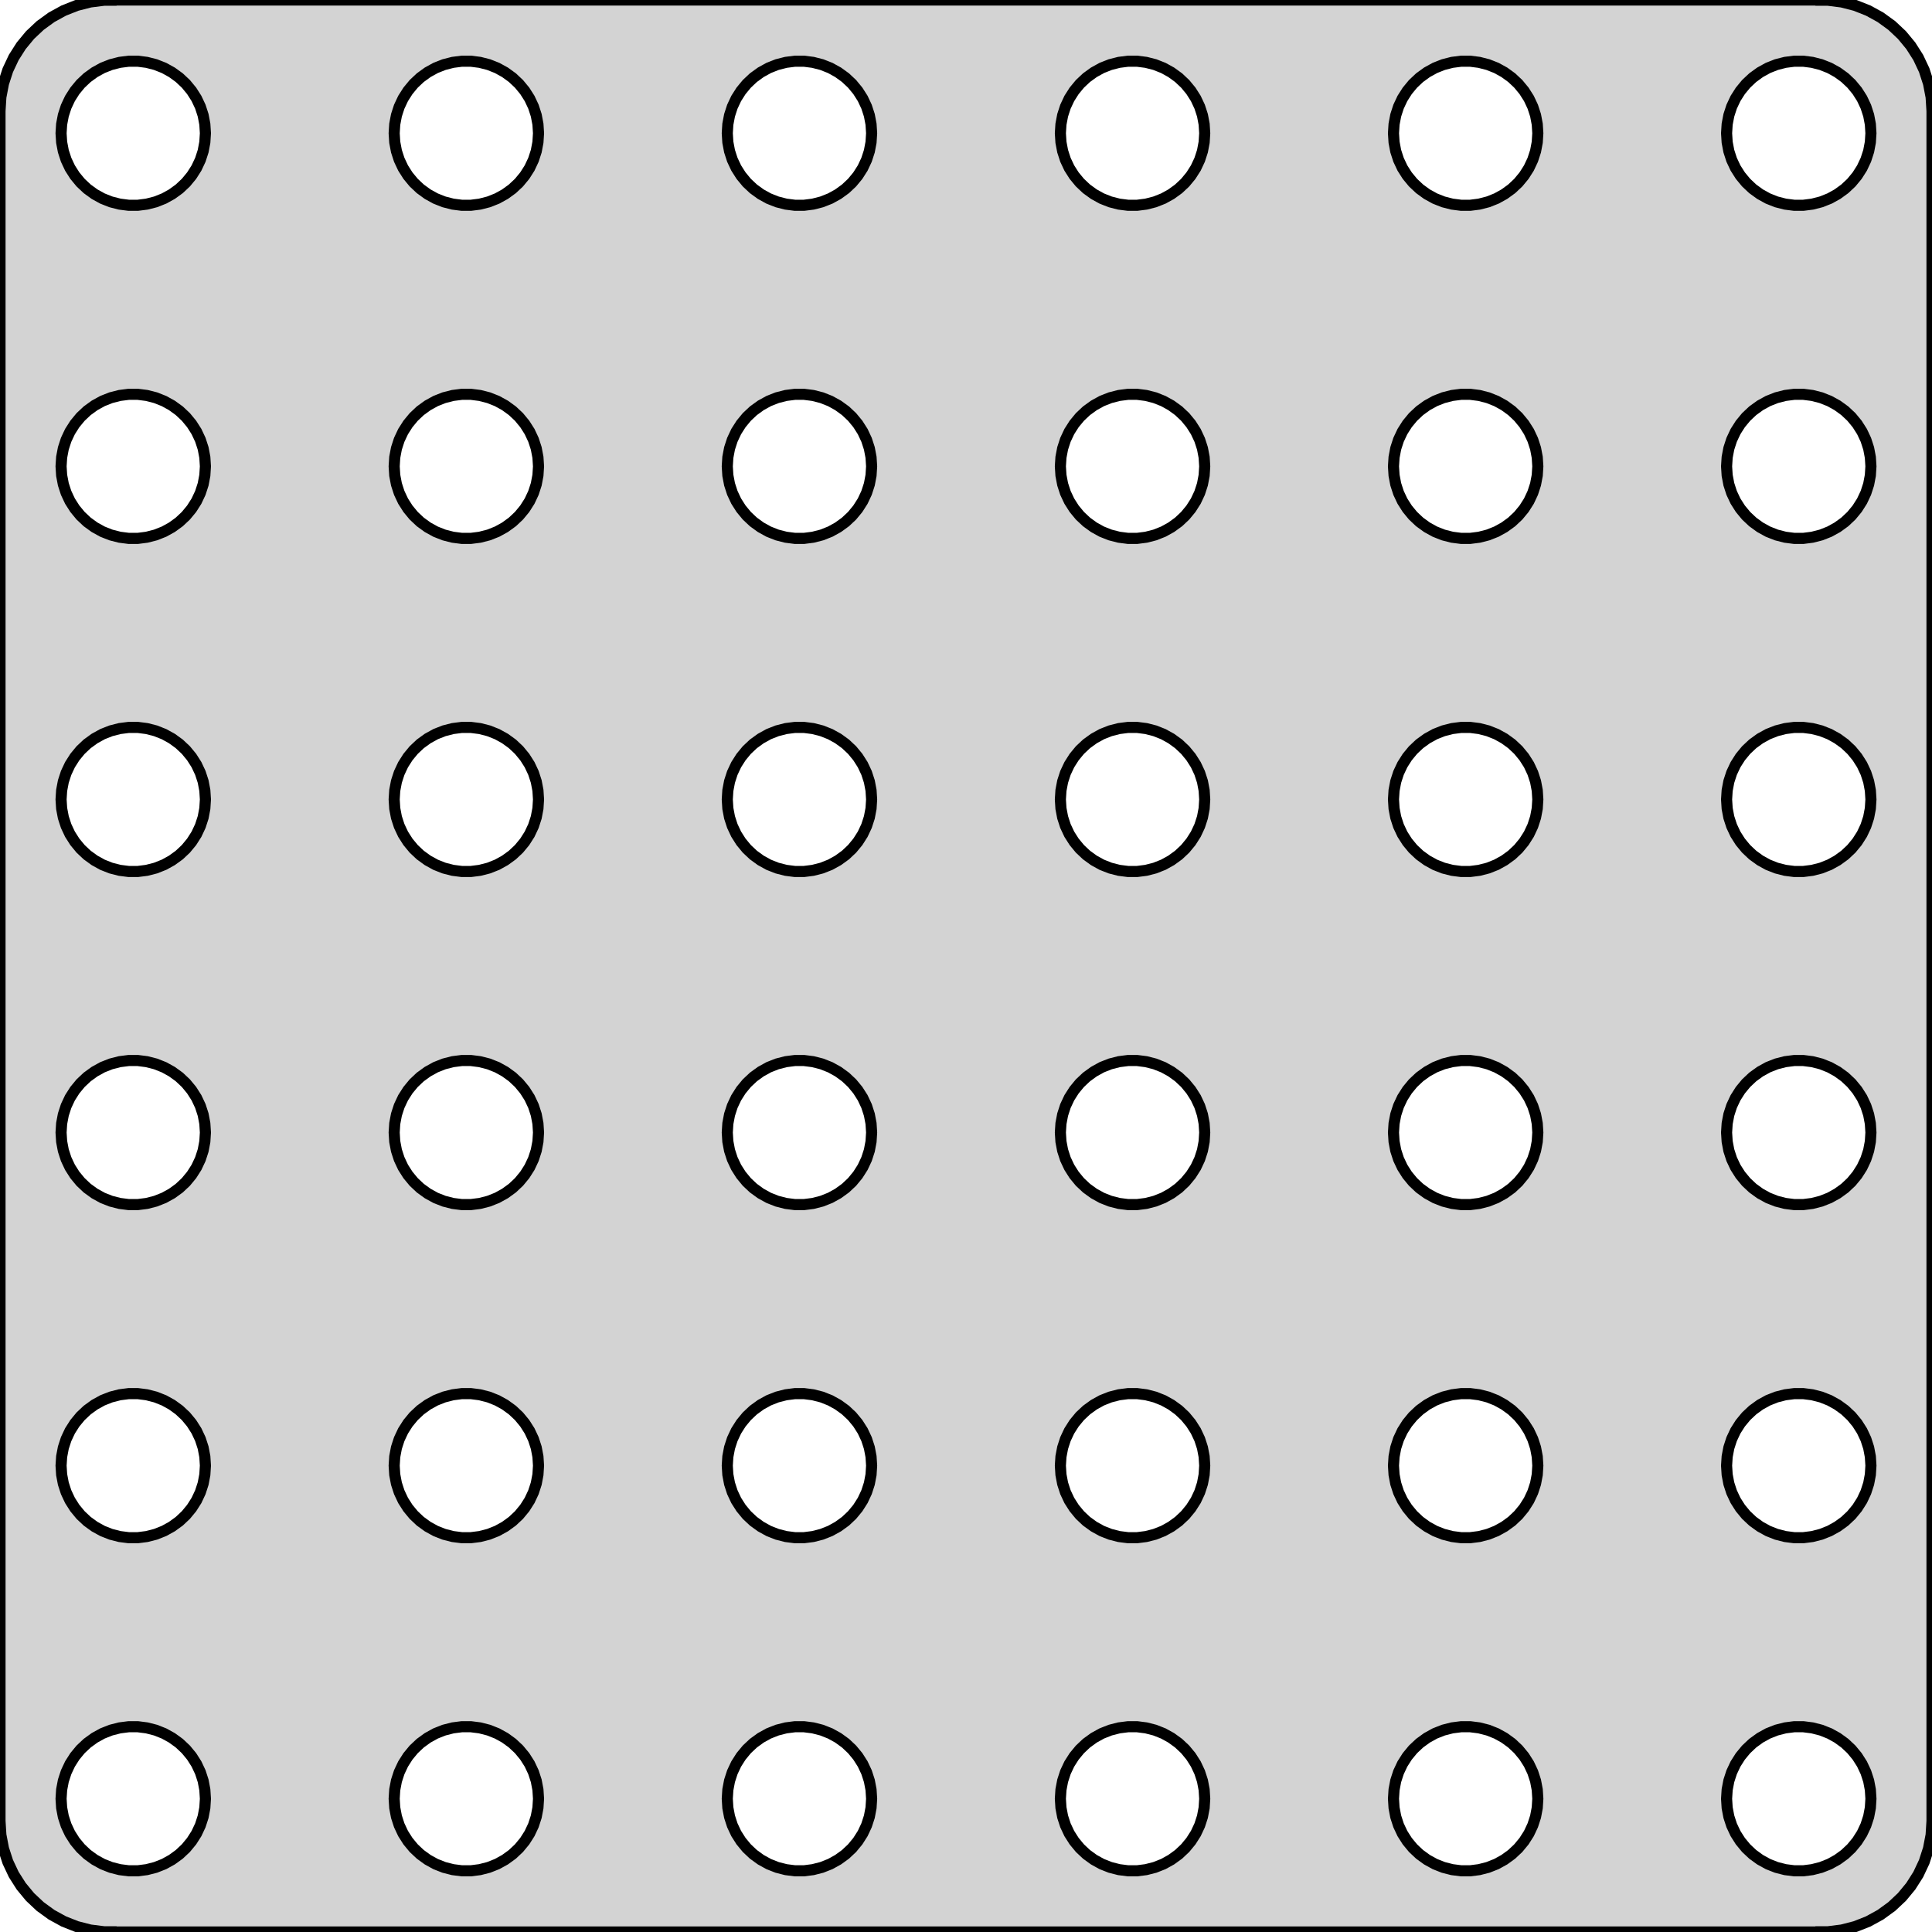
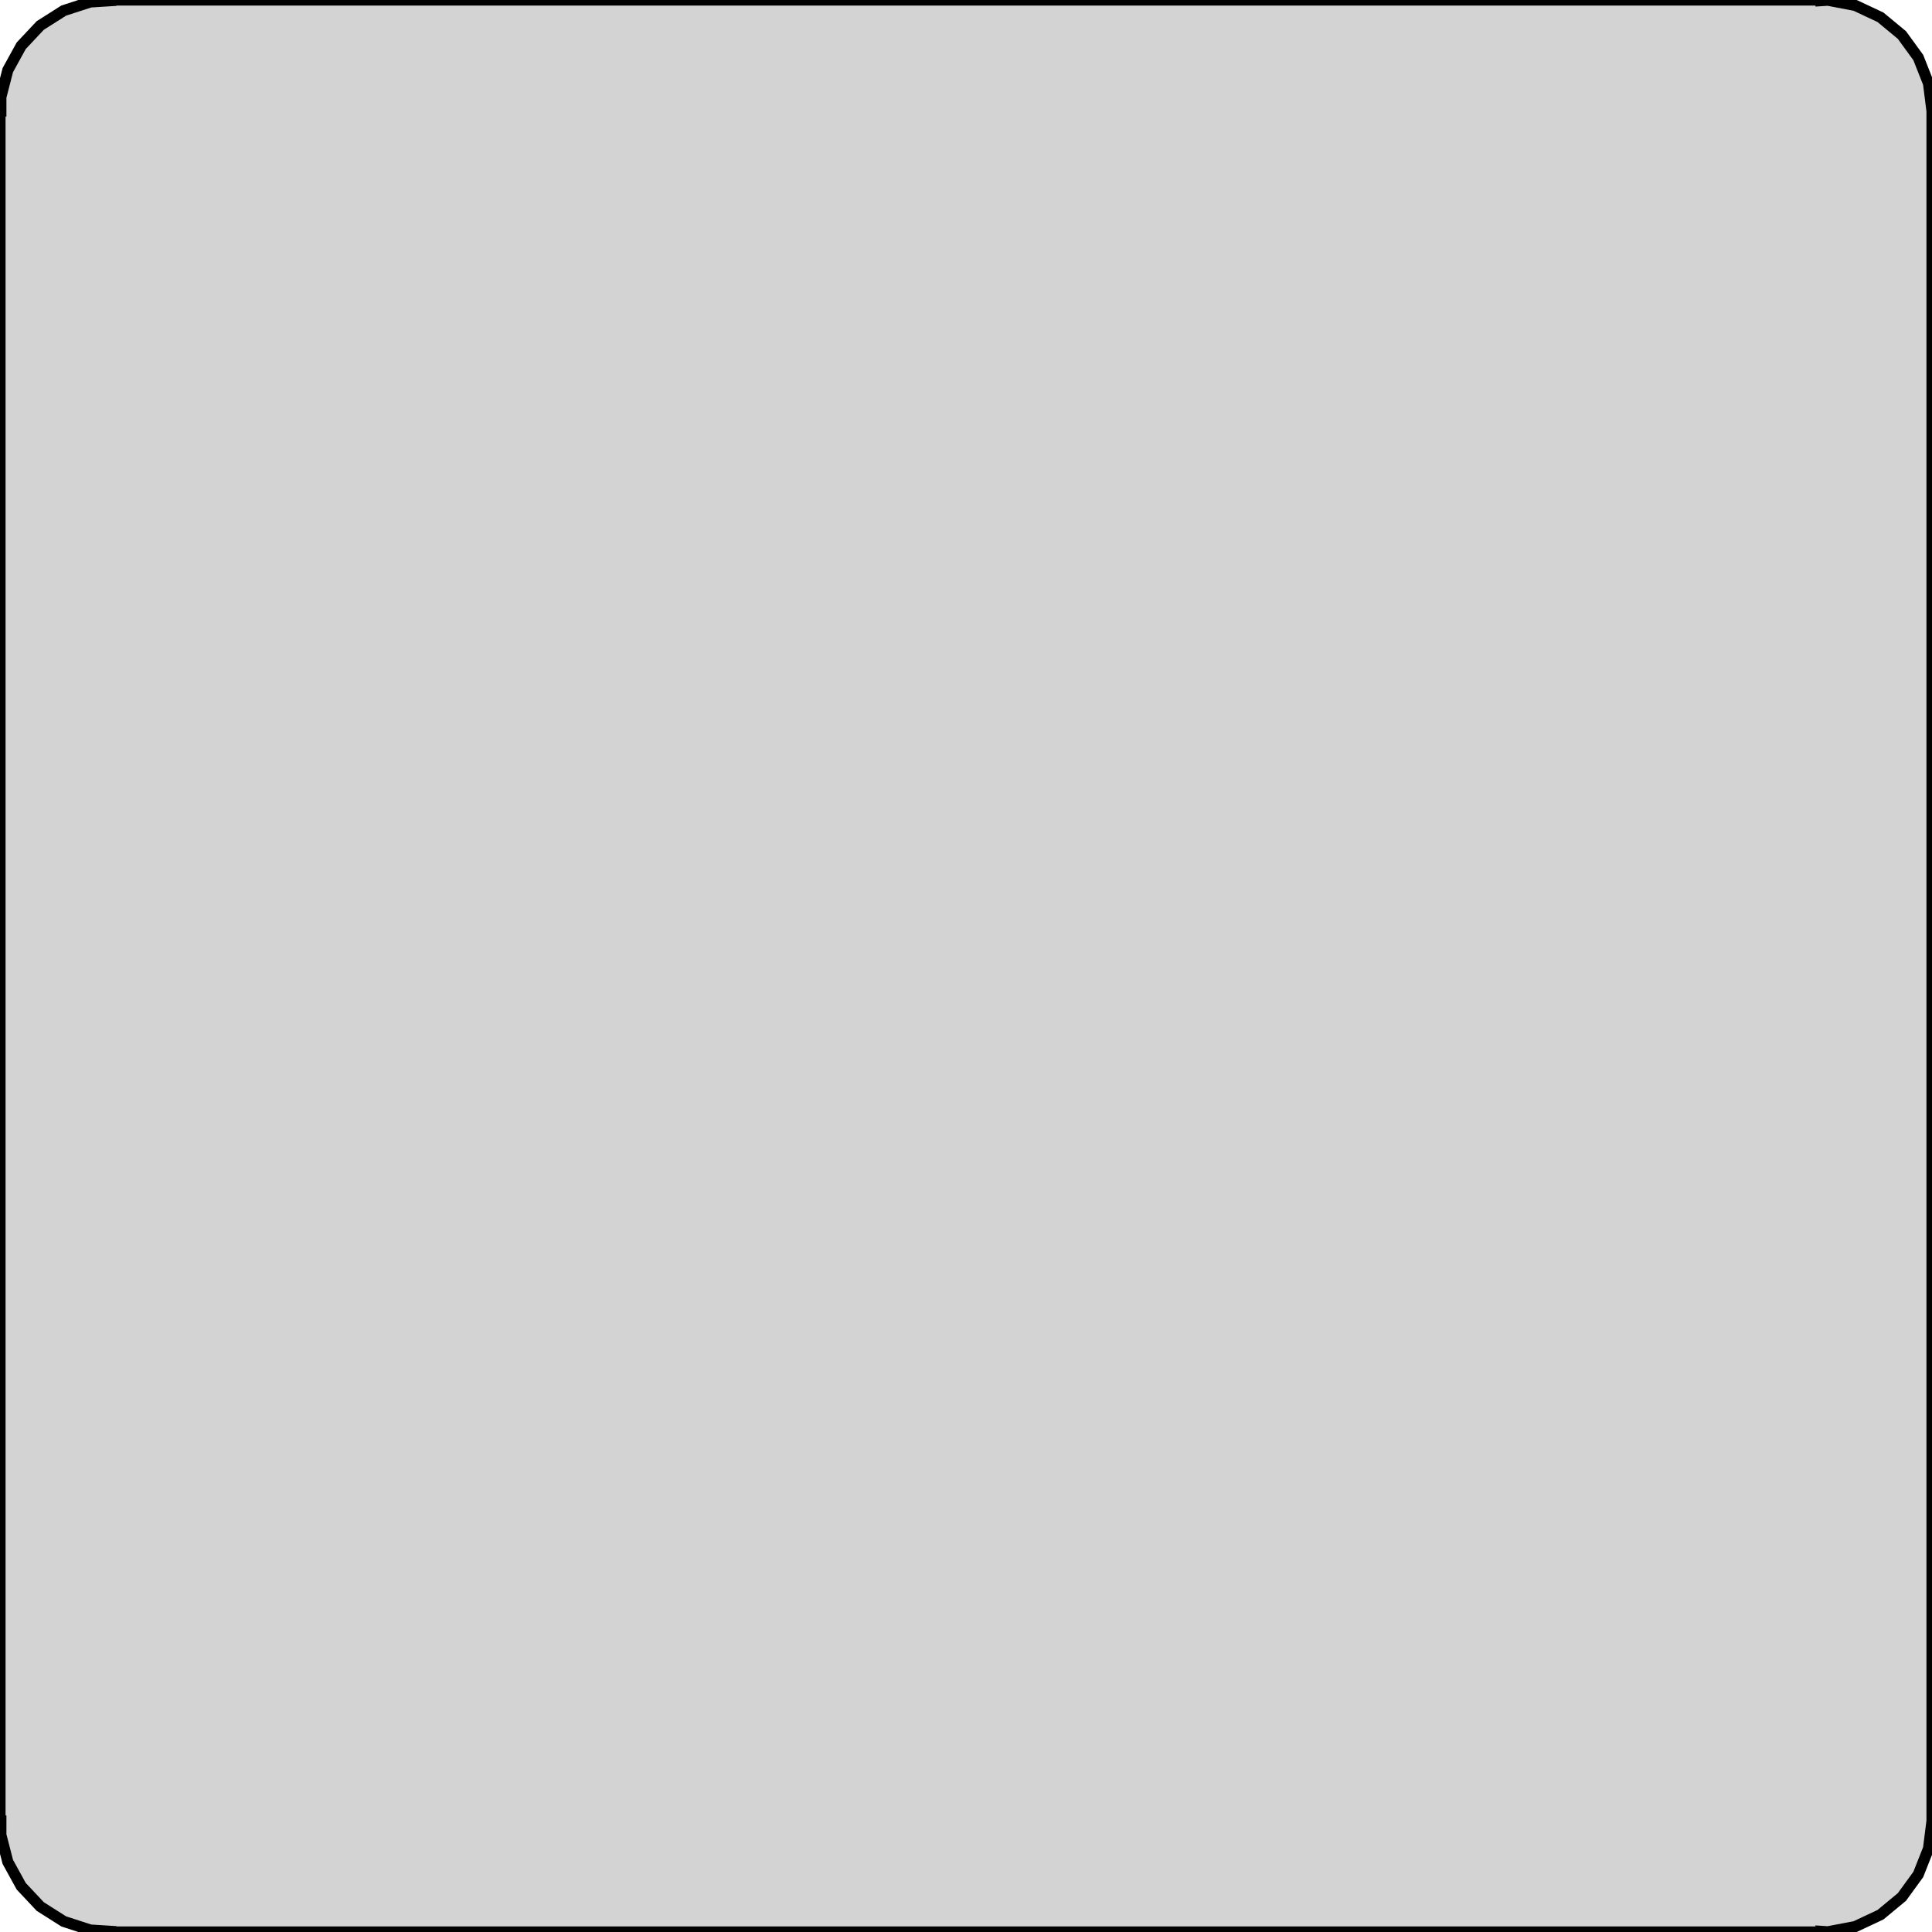
<svg xmlns="http://www.w3.org/2000/svg" width="87mm" height="87mm" viewBox="9 -96 87 87" version="1.1">
-   <path d=" M 91,-9.01 L 91.314,-9.01 L 91.937,-9.089 L 92.545,-9.245 L 93.129,-9.476 L 93.679,-9.778  L 94.187,-10.147 L 94.645,-10.577 L 95.045,-11.061 L 95.382,-11.591 L 95.649,-12.159 L 95.843,-12.757  L 95.961,-13.373 L 96,-14 L 96,-91 L 95.961,-91.627 L 95.843,-92.243 L 95.649,-92.841  L 95.382,-93.409 L 95.045,-93.939 L 94.645,-94.423 L 94.187,-94.853 L 93.679,-95.222 L 93.129,-95.524  L 92.545,-95.755 L 91.937,-95.911 L 91.314,-95.99 L 91,-95.99 L 91,-96 L 14,-96  L 14,-95.99 L 13.686,-95.99 L 13.063,-95.911 L 12.455,-95.755 L 11.871,-95.524 L 11.321,-95.222  L 10.813,-94.853 L 10.355,-94.423 L 9.955,-93.939 L 9.618,-93.409 L 9.351,-92.841 L 9.157,-92.243  L 9.039,-91.627 L 9,-91 L 9,-14 L 9.039,-13.373 L 9.157,-12.757 L 9.351,-12.159  L 9.618,-11.591 L 9.955,-11.061 L 10.355,-10.577 L 10.813,-10.147 L 11.321,-9.778 L 11.871,-9.476  L 12.455,-9.245 L 13.063,-9.089 L 13.686,-9.01 L 14,-9.01 L 14,-9 L 91,-9  z M 14.796,-86.756 L 14.391,-86.808 L 13.996,-86.909 L 13.616,-87.059 L 13.259,-87.256 L 12.928,-87.496  L 12.631,-87.775 L 12.371,-88.09 L 12.152,-88.434 L 11.978,-88.804 L 11.852,-89.192 L 11.776,-89.593  L 11.75,-90 L 11.776,-90.407 L 11.852,-90.808 L 11.978,-91.196 L 12.152,-91.566 L 12.371,-91.91  L 12.631,-92.225 L 12.928,-92.504 L 13.259,-92.744 L 13.616,-92.941 L 13.996,-93.091 L 14.391,-93.192  L 14.796,-93.244 L 15.204,-93.244 L 15.609,-93.192 L 16.004,-93.091 L 16.384,-92.941 L 16.741,-92.744  L 17.072,-92.504 L 17.369,-92.225 L 17.629,-91.91 L 17.848,-91.566 L 18.022,-91.196 L 18.148,-90.808  L 18.224,-90.407 L 18.25,-90 L 18.224,-89.593 L 18.148,-89.192 L 18.022,-88.804 L 17.848,-88.434  L 17.629,-88.09 L 17.369,-87.775 L 17.072,-87.496 L 16.741,-87.256 L 16.384,-87.059 L 16.004,-86.909  L 15.609,-86.808 L 15.204,-86.756 z M 89.796,-86.756 L 89.391,-86.808 L 88.996,-86.909 L 88.616,-87.059 L 88.259,-87.256 L 87.928,-87.496  L 87.631,-87.775 L 87.371,-88.09 L 87.152,-88.434 L 86.978,-88.804 L 86.852,-89.192 L 86.776,-89.593  L 86.75,-90 L 86.776,-90.407 L 86.852,-90.808 L 86.978,-91.196 L 87.152,-91.566 L 87.371,-91.91  L 87.631,-92.225 L 87.928,-92.504 L 88.259,-92.744 L 88.616,-92.941 L 88.996,-93.091 L 89.391,-93.192  L 89.796,-93.244 L 90.204,-93.244 L 90.609,-93.192 L 91.004,-93.091 L 91.384,-92.941 L 91.741,-92.744  L 92.072,-92.504 L 92.369,-92.225 L 92.629,-91.91 L 92.848,-91.566 L 93.022,-91.196 L 93.148,-90.808  L 93.224,-90.407 L 93.25,-90 L 93.224,-89.593 L 93.148,-89.192 L 93.022,-88.804 L 92.848,-88.434  L 92.629,-88.09 L 92.369,-87.775 L 92.072,-87.496 L 91.741,-87.256 L 91.384,-87.059 L 91.004,-86.909  L 90.609,-86.808 L 90.204,-86.756 z M 74.796,-86.756 L 74.391,-86.808 L 73.996,-86.909 L 73.616,-87.059 L 73.259,-87.256 L 72.928,-87.496  L 72.631,-87.775 L 72.371,-88.09 L 72.152,-88.434 L 71.978,-88.804 L 71.852,-89.192 L 71.776,-89.593  L 71.75,-90 L 71.776,-90.407 L 71.852,-90.808 L 71.978,-91.196 L 72.152,-91.566 L 72.371,-91.91  L 72.631,-92.225 L 72.928,-92.504 L 73.259,-92.744 L 73.616,-92.941 L 73.996,-93.091 L 74.391,-93.192  L 74.796,-93.244 L 75.204,-93.244 L 75.609,-93.192 L 76.004,-93.091 L 76.384,-92.941 L 76.741,-92.744  L 77.072,-92.504 L 77.369,-92.225 L 77.629,-91.91 L 77.848,-91.566 L 78.022,-91.196 L 78.148,-90.808  L 78.224,-90.407 L 78.25,-90 L 78.224,-89.593 L 78.148,-89.192 L 78.022,-88.804 L 77.848,-88.434  L 77.629,-88.09 L 77.369,-87.775 L 77.072,-87.496 L 76.741,-87.256 L 76.384,-87.059 L 76.004,-86.909  L 75.609,-86.808 L 75.204,-86.756 z M 29.796,-86.756 L 29.391,-86.808 L 28.996,-86.909 L 28.616,-87.059 L 28.259,-87.256 L 27.928,-87.496  L 27.631,-87.775 L 27.371,-88.09 L 27.152,-88.434 L 26.978,-88.804 L 26.852,-89.192 L 26.776,-89.593  L 26.75,-90 L 26.776,-90.407 L 26.852,-90.808 L 26.978,-91.196 L 27.152,-91.566 L 27.371,-91.91  L 27.631,-92.225 L 27.928,-92.504 L 28.259,-92.744 L 28.616,-92.941 L 28.996,-93.091 L 29.391,-93.192  L 29.796,-93.244 L 30.204,-93.244 L 30.609,-93.192 L 31.004,-93.091 L 31.384,-92.941 L 31.741,-92.744  L 32.072,-92.504 L 32.369,-92.225 L 32.629,-91.91 L 32.848,-91.566 L 33.022,-91.196 L 33.148,-90.808  L 33.224,-90.407 L 33.25,-90 L 33.224,-89.593 L 33.148,-89.192 L 33.022,-88.804 L 32.848,-88.434  L 32.629,-88.09 L 32.369,-87.775 L 32.072,-87.496 L 31.741,-87.256 L 31.384,-87.059 L 31.004,-86.909  L 30.609,-86.808 L 30.204,-86.756 z M 59.796,-86.756 L 59.391,-86.808 L 58.996,-86.909 L 58.616,-87.059 L 58.259,-87.256 L 57.928,-87.496  L 57.631,-87.775 L 57.371,-88.09 L 57.152,-88.434 L 56.978,-88.804 L 56.852,-89.192 L 56.776,-89.593  L 56.75,-90 L 56.776,-90.407 L 56.852,-90.808 L 56.978,-91.196 L 57.152,-91.566 L 57.371,-91.91  L 57.631,-92.225 L 57.928,-92.504 L 58.259,-92.744 L 58.616,-92.941 L 58.996,-93.091 L 59.391,-93.192  L 59.796,-93.244 L 60.204,-93.244 L 60.609,-93.192 L 61.004,-93.091 L 61.384,-92.941 L 61.741,-92.744  L 62.072,-92.504 L 62.369,-92.225 L 62.629,-91.91 L 62.848,-91.566 L 63.022,-91.196 L 63.148,-90.808  L 63.224,-90.407 L 63.25,-90 L 63.224,-89.593 L 63.148,-89.192 L 63.022,-88.804 L 62.848,-88.434  L 62.629,-88.09 L 62.369,-87.775 L 62.072,-87.496 L 61.741,-87.256 L 61.384,-87.059 L 61.004,-86.909  L 60.609,-86.808 L 60.204,-86.756 z M 44.796,-86.756 L 44.391,-86.808 L 43.996,-86.909 L 43.616,-87.059 L 43.259,-87.256 L 42.928,-87.496  L 42.631,-87.775 L 42.371,-88.09 L 42.152,-88.434 L 41.978,-88.804 L 41.852,-89.192 L 41.776,-89.593  L 41.75,-90 L 41.776,-90.407 L 41.852,-90.808 L 41.978,-91.196 L 42.152,-91.566 L 42.371,-91.91  L 42.631,-92.225 L 42.928,-92.504 L 43.259,-92.744 L 43.616,-92.941 L 43.996,-93.091 L 44.391,-93.192  L 44.796,-93.244 L 45.204,-93.244 L 45.609,-93.192 L 46.004,-93.091 L 46.384,-92.941 L 46.741,-92.744  L 47.072,-92.504 L 47.369,-92.225 L 47.629,-91.91 L 47.848,-91.566 L 48.022,-91.196 L 48.148,-90.808  L 48.224,-90.407 L 48.25,-90 L 48.224,-89.593 L 48.148,-89.192 L 48.022,-88.804 L 47.848,-88.434  L 47.629,-88.09 L 47.369,-87.775 L 47.072,-87.496 L 46.741,-87.256 L 46.384,-87.059 L 46.004,-86.909  L 45.609,-86.808 L 45.204,-86.756 z M 59.796,-71.756 L 59.391,-71.808 L 58.996,-71.909 L 58.616,-72.059 L 58.259,-72.256 L 57.928,-72.496  L 57.631,-72.775 L 57.371,-73.09 L 57.152,-73.434 L 56.978,-73.804 L 56.852,-74.192 L 56.776,-74.593  L 56.75,-75 L 56.776,-75.407 L 56.852,-75.808 L 56.978,-76.196 L 57.152,-76.566 L 57.371,-76.91  L 57.631,-77.225 L 57.928,-77.504 L 58.259,-77.744 L 58.616,-77.941 L 58.996,-78.091 L 59.391,-78.192  L 59.796,-78.244 L 60.204,-78.244 L 60.609,-78.192 L 61.004,-78.091 L 61.384,-77.941 L 61.741,-77.744  L 62.072,-77.504 L 62.369,-77.225 L 62.629,-76.91 L 62.848,-76.566 L 63.022,-76.196 L 63.148,-75.808  L 63.224,-75.407 L 63.25,-75 L 63.224,-74.593 L 63.148,-74.192 L 63.022,-73.804 L 62.848,-73.434  L 62.629,-73.09 L 62.369,-72.775 L 62.072,-72.496 L 61.741,-72.256 L 61.384,-72.059 L 61.004,-71.909  L 60.609,-71.808 L 60.204,-71.756 z M 14.796,-71.756 L 14.391,-71.808 L 13.996,-71.909 L 13.616,-72.059 L 13.259,-72.256 L 12.928,-72.496  L 12.631,-72.775 L 12.371,-73.09 L 12.152,-73.434 L 11.978,-73.804 L 11.852,-74.192 L 11.776,-74.593  L 11.75,-75 L 11.776,-75.407 L 11.852,-75.808 L 11.978,-76.196 L 12.152,-76.566 L 12.371,-76.91  L 12.631,-77.225 L 12.928,-77.504 L 13.259,-77.744 L 13.616,-77.941 L 13.996,-78.091 L 14.391,-78.192  L 14.796,-78.244 L 15.204,-78.244 L 15.609,-78.192 L 16.004,-78.091 L 16.384,-77.941 L 16.741,-77.744  L 17.072,-77.504 L 17.369,-77.225 L 17.629,-76.91 L 17.848,-76.566 L 18.022,-76.196 L 18.148,-75.808  L 18.224,-75.407 L 18.25,-75 L 18.224,-74.593 L 18.148,-74.192 L 18.022,-73.804 L 17.848,-73.434  L 17.629,-73.09 L 17.369,-72.775 L 17.072,-72.496 L 16.741,-72.256 L 16.384,-72.059 L 16.004,-71.909  L 15.609,-71.808 L 15.204,-71.756 z M 89.796,-71.756 L 89.391,-71.808 L 88.996,-71.909 L 88.616,-72.059 L 88.259,-72.256 L 87.928,-72.496  L 87.631,-72.775 L 87.371,-73.09 L 87.152,-73.434 L 86.978,-73.804 L 86.852,-74.192 L 86.776,-74.593  L 86.75,-75 L 86.776,-75.407 L 86.852,-75.808 L 86.978,-76.196 L 87.152,-76.566 L 87.371,-76.91  L 87.631,-77.225 L 87.928,-77.504 L 88.259,-77.744 L 88.616,-77.941 L 88.996,-78.091 L 89.391,-78.192  L 89.796,-78.244 L 90.204,-78.244 L 90.609,-78.192 L 91.004,-78.091 L 91.384,-77.941 L 91.741,-77.744  L 92.072,-77.504 L 92.369,-77.225 L 92.629,-76.91 L 92.848,-76.566 L 93.022,-76.196 L 93.148,-75.808  L 93.224,-75.407 L 93.25,-75 L 93.224,-74.593 L 93.148,-74.192 L 93.022,-73.804 L 92.848,-73.434  L 92.629,-73.09 L 92.369,-72.775 L 92.072,-72.496 L 91.741,-72.256 L 91.384,-72.059 L 91.004,-71.909  L 90.609,-71.808 L 90.204,-71.756 z M 29.796,-71.756 L 29.391,-71.808 L 28.996,-71.909 L 28.616,-72.059 L 28.259,-72.256 L 27.928,-72.496  L 27.631,-72.775 L 27.371,-73.09 L 27.152,-73.434 L 26.978,-73.804 L 26.852,-74.192 L 26.776,-74.593  L 26.75,-75 L 26.776,-75.407 L 26.852,-75.808 L 26.978,-76.196 L 27.152,-76.566 L 27.371,-76.91  L 27.631,-77.225 L 27.928,-77.504 L 28.259,-77.744 L 28.616,-77.941 L 28.996,-78.091 L 29.391,-78.192  L 29.796,-78.244 L 30.204,-78.244 L 30.609,-78.192 L 31.004,-78.091 L 31.384,-77.941 L 31.741,-77.744  L 32.072,-77.504 L 32.369,-77.225 L 32.629,-76.91 L 32.848,-76.566 L 33.022,-76.196 L 33.148,-75.808  L 33.224,-75.407 L 33.25,-75 L 33.224,-74.593 L 33.148,-74.192 L 33.022,-73.804 L 32.848,-73.434  L 32.629,-73.09 L 32.369,-72.775 L 32.072,-72.496 L 31.741,-72.256 L 31.384,-72.059 L 31.004,-71.909  L 30.609,-71.808 L 30.204,-71.756 z M 44.796,-71.756 L 44.391,-71.808 L 43.996,-71.909 L 43.616,-72.059 L 43.259,-72.256 L 42.928,-72.496  L 42.631,-72.775 L 42.371,-73.09 L 42.152,-73.434 L 41.978,-73.804 L 41.852,-74.192 L 41.776,-74.593  L 41.75,-75 L 41.776,-75.407 L 41.852,-75.808 L 41.978,-76.196 L 42.152,-76.566 L 42.371,-76.91  L 42.631,-77.225 L 42.928,-77.504 L 43.259,-77.744 L 43.616,-77.941 L 43.996,-78.091 L 44.391,-78.192  L 44.796,-78.244 L 45.204,-78.244 L 45.609,-78.192 L 46.004,-78.091 L 46.384,-77.941 L 46.741,-77.744  L 47.072,-77.504 L 47.369,-77.225 L 47.629,-76.91 L 47.848,-76.566 L 48.022,-76.196 L 48.148,-75.808  L 48.224,-75.407 L 48.25,-75 L 48.224,-74.593 L 48.148,-74.192 L 48.022,-73.804 L 47.848,-73.434  L 47.629,-73.09 L 47.369,-72.775 L 47.072,-72.496 L 46.741,-72.256 L 46.384,-72.059 L 46.004,-71.909  L 45.609,-71.808 L 45.204,-71.756 z M 74.796,-71.756 L 74.391,-71.808 L 73.996,-71.909 L 73.616,-72.059 L 73.259,-72.256 L 72.928,-72.496  L 72.631,-72.775 L 72.371,-73.09 L 72.152,-73.434 L 71.978,-73.804 L 71.852,-74.192 L 71.776,-74.593  L 71.75,-75 L 71.776,-75.407 L 71.852,-75.808 L 71.978,-76.196 L 72.152,-76.566 L 72.371,-76.91  L 72.631,-77.225 L 72.928,-77.504 L 73.259,-77.744 L 73.616,-77.941 L 73.996,-78.091 L 74.391,-78.192  L 74.796,-78.244 L 75.204,-78.244 L 75.609,-78.192 L 76.004,-78.091 L 76.384,-77.941 L 76.741,-77.744  L 77.072,-77.504 L 77.369,-77.225 L 77.629,-76.91 L 77.848,-76.566 L 78.022,-76.196 L 78.148,-75.808  L 78.224,-75.407 L 78.25,-75 L 78.224,-74.593 L 78.148,-74.192 L 78.022,-73.804 L 77.848,-73.434  L 77.629,-73.09 L 77.369,-72.775 L 77.072,-72.496 L 76.741,-72.256 L 76.384,-72.059 L 76.004,-71.909  L 75.609,-71.808 L 75.204,-71.756 z M 29.796,-56.756 L 29.391,-56.808 L 28.996,-56.909 L 28.616,-57.059 L 28.259,-57.256 L 27.928,-57.496  L 27.631,-57.775 L 27.371,-58.09 L 27.152,-58.434 L 26.978,-58.804 L 26.852,-59.192 L 26.776,-59.593  L 26.75,-60 L 26.776,-60.407 L 26.852,-60.808 L 26.978,-61.196 L 27.152,-61.566 L 27.371,-61.91  L 27.631,-62.225 L 27.928,-62.504 L 28.259,-62.744 L 28.616,-62.941 L 28.996,-63.091 L 29.391,-63.192  L 29.796,-63.244 L 30.204,-63.244 L 30.609,-63.192 L 31.004,-63.091 L 31.384,-62.941 L 31.741,-62.744  L 32.072,-62.504 L 32.369,-62.225 L 32.629,-61.91 L 32.848,-61.566 L 33.022,-61.196 L 33.148,-60.808  L 33.224,-60.407 L 33.25,-60 L 33.224,-59.593 L 33.148,-59.192 L 33.022,-58.804 L 32.848,-58.434  L 32.629,-58.09 L 32.369,-57.775 L 32.072,-57.496 L 31.741,-57.256 L 31.384,-57.059 L 31.004,-56.909  L 30.609,-56.808 L 30.204,-56.756 z M 59.796,-56.756 L 59.391,-56.808 L 58.996,-56.909 L 58.616,-57.059 L 58.259,-57.256 L 57.928,-57.496  L 57.631,-57.775 L 57.371,-58.09 L 57.152,-58.434 L 56.978,-58.804 L 56.852,-59.192 L 56.776,-59.593  L 56.75,-60 L 56.776,-60.407 L 56.852,-60.808 L 56.978,-61.196 L 57.152,-61.566 L 57.371,-61.91  L 57.631,-62.225 L 57.928,-62.504 L 58.259,-62.744 L 58.616,-62.941 L 58.996,-63.091 L 59.391,-63.192  L 59.796,-63.244 L 60.204,-63.244 L 60.609,-63.192 L 61.004,-63.091 L 61.384,-62.941 L 61.741,-62.744  L 62.072,-62.504 L 62.369,-62.225 L 62.629,-61.91 L 62.848,-61.566 L 63.022,-61.196 L 63.148,-60.808  L 63.224,-60.407 L 63.25,-60 L 63.224,-59.593 L 63.148,-59.192 L 63.022,-58.804 L 62.848,-58.434  L 62.629,-58.09 L 62.369,-57.775 L 62.072,-57.496 L 61.741,-57.256 L 61.384,-57.059 L 61.004,-56.909  L 60.609,-56.808 L 60.204,-56.756 z M 74.796,-56.756 L 74.391,-56.808 L 73.996,-56.909 L 73.616,-57.059 L 73.259,-57.256 L 72.928,-57.496  L 72.631,-57.775 L 72.371,-58.09 L 72.152,-58.434 L 71.978,-58.804 L 71.852,-59.192 L 71.776,-59.593  L 71.75,-60 L 71.776,-60.407 L 71.852,-60.808 L 71.978,-61.196 L 72.152,-61.566 L 72.371,-61.91  L 72.631,-62.225 L 72.928,-62.504 L 73.259,-62.744 L 73.616,-62.941 L 73.996,-63.091 L 74.391,-63.192  L 74.796,-63.244 L 75.204,-63.244 L 75.609,-63.192 L 76.004,-63.091 L 76.384,-62.941 L 76.741,-62.744  L 77.072,-62.504 L 77.369,-62.225 L 77.629,-61.91 L 77.848,-61.566 L 78.022,-61.196 L 78.148,-60.808  L 78.224,-60.407 L 78.25,-60 L 78.224,-59.593 L 78.148,-59.192 L 78.022,-58.804 L 77.848,-58.434  L 77.629,-58.09 L 77.369,-57.775 L 77.072,-57.496 L 76.741,-57.256 L 76.384,-57.059 L 76.004,-56.909  L 75.609,-56.808 L 75.204,-56.756 z M 44.796,-56.756 L 44.391,-56.808 L 43.996,-56.909 L 43.616,-57.059 L 43.259,-57.256 L 42.928,-57.496  L 42.631,-57.775 L 42.371,-58.09 L 42.152,-58.434 L 41.978,-58.804 L 41.852,-59.192 L 41.776,-59.593  L 41.75,-60 L 41.776,-60.407 L 41.852,-60.808 L 41.978,-61.196 L 42.152,-61.566 L 42.371,-61.91  L 42.631,-62.225 L 42.928,-62.504 L 43.259,-62.744 L 43.616,-62.941 L 43.996,-63.091 L 44.391,-63.192  L 44.796,-63.244 L 45.204,-63.244 L 45.609,-63.192 L 46.004,-63.091 L 46.384,-62.941 L 46.741,-62.744  L 47.072,-62.504 L 47.369,-62.225 L 47.629,-61.91 L 47.848,-61.566 L 48.022,-61.196 L 48.148,-60.808  L 48.224,-60.407 L 48.25,-60 L 48.224,-59.593 L 48.148,-59.192 L 48.022,-58.804 L 47.848,-58.434  L 47.629,-58.09 L 47.369,-57.775 L 47.072,-57.496 L 46.741,-57.256 L 46.384,-57.059 L 46.004,-56.909  L 45.609,-56.808 L 45.204,-56.756 z M 14.796,-56.756 L 14.391,-56.808 L 13.996,-56.909 L 13.616,-57.059 L 13.259,-57.256 L 12.928,-57.496  L 12.631,-57.775 L 12.371,-58.09 L 12.152,-58.434 L 11.978,-58.804 L 11.852,-59.192 L 11.776,-59.593  L 11.75,-60 L 11.776,-60.407 L 11.852,-60.808 L 11.978,-61.196 L 12.152,-61.566 L 12.371,-61.91  L 12.631,-62.225 L 12.928,-62.504 L 13.259,-62.744 L 13.616,-62.941 L 13.996,-63.091 L 14.391,-63.192  L 14.796,-63.244 L 15.204,-63.244 L 15.609,-63.192 L 16.004,-63.091 L 16.384,-62.941 L 16.741,-62.744  L 17.072,-62.504 L 17.369,-62.225 L 17.629,-61.91 L 17.848,-61.566 L 18.022,-61.196 L 18.148,-60.808  L 18.224,-60.407 L 18.25,-60 L 18.224,-59.593 L 18.148,-59.192 L 18.022,-58.804 L 17.848,-58.434  L 17.629,-58.09 L 17.369,-57.775 L 17.072,-57.496 L 16.741,-57.256 L 16.384,-57.059 L 16.004,-56.909  L 15.609,-56.808 L 15.204,-56.756 z M 89.796,-56.756 L 89.391,-56.808 L 88.996,-56.909 L 88.616,-57.059 L 88.259,-57.256 L 87.928,-57.496  L 87.631,-57.775 L 87.371,-58.09 L 87.152,-58.434 L 86.978,-58.804 L 86.852,-59.192 L 86.776,-59.593  L 86.75,-60 L 86.776,-60.407 L 86.852,-60.808 L 86.978,-61.196 L 87.152,-61.566 L 87.371,-61.91  L 87.631,-62.225 L 87.928,-62.504 L 88.259,-62.744 L 88.616,-62.941 L 88.996,-63.091 L 89.391,-63.192  L 89.796,-63.244 L 90.204,-63.244 L 90.609,-63.192 L 91.004,-63.091 L 91.384,-62.941 L 91.741,-62.744  L 92.072,-62.504 L 92.369,-62.225 L 92.629,-61.91 L 92.848,-61.566 L 93.022,-61.196 L 93.148,-60.808  L 93.224,-60.407 L 93.25,-60 L 93.224,-59.593 L 93.148,-59.192 L 93.022,-58.804 L 92.848,-58.434  L 92.629,-58.09 L 92.369,-57.775 L 92.072,-57.496 L 91.741,-57.256 L 91.384,-57.059 L 91.004,-56.909  L 90.609,-56.808 L 90.204,-56.756 z M 29.796,-41.756 L 29.391,-41.808 L 28.996,-41.909 L 28.616,-42.059 L 28.259,-42.256 L 27.928,-42.496  L 27.631,-42.775 L 27.371,-43.09 L 27.152,-43.434 L 26.978,-43.804 L 26.852,-44.192 L 26.776,-44.593  L 26.75,-45 L 26.776,-45.407 L 26.852,-45.808 L 26.978,-46.196 L 27.152,-46.566 L 27.371,-46.91  L 27.631,-47.225 L 27.928,-47.504 L 28.259,-47.744 L 28.616,-47.941 L 28.996,-48.091 L 29.391,-48.192  L 29.796,-48.244 L 30.204,-48.244 L 30.609,-48.192 L 31.004,-48.091 L 31.384,-47.941 L 31.741,-47.744  L 32.072,-47.504 L 32.369,-47.225 L 32.629,-46.91 L 32.848,-46.566 L 33.022,-46.196 L 33.148,-45.808  L 33.224,-45.407 L 33.25,-45 L 33.224,-44.593 L 33.148,-44.192 L 33.022,-43.804 L 32.848,-43.434  L 32.629,-43.09 L 32.369,-42.775 L 32.072,-42.496 L 31.741,-42.256 L 31.384,-42.059 L 31.004,-41.909  L 30.609,-41.808 L 30.204,-41.756 z M 14.796,-41.756 L 14.391,-41.808 L 13.996,-41.909 L 13.616,-42.059 L 13.259,-42.256 L 12.928,-42.496  L 12.631,-42.775 L 12.371,-43.09 L 12.152,-43.434 L 11.978,-43.804 L 11.852,-44.192 L 11.776,-44.593  L 11.75,-45 L 11.776,-45.407 L 11.852,-45.808 L 11.978,-46.196 L 12.152,-46.566 L 12.371,-46.91  L 12.631,-47.225 L 12.928,-47.504 L 13.259,-47.744 L 13.616,-47.941 L 13.996,-48.091 L 14.391,-48.192  L 14.796,-48.244 L 15.204,-48.244 L 15.609,-48.192 L 16.004,-48.091 L 16.384,-47.941 L 16.741,-47.744  L 17.072,-47.504 L 17.369,-47.225 L 17.629,-46.91 L 17.848,-46.566 L 18.022,-46.196 L 18.148,-45.808  L 18.224,-45.407 L 18.25,-45 L 18.224,-44.593 L 18.148,-44.192 L 18.022,-43.804 L 17.848,-43.434  L 17.629,-43.09 L 17.369,-42.775 L 17.072,-42.496 L 16.741,-42.256 L 16.384,-42.059 L 16.004,-41.909  L 15.609,-41.808 L 15.204,-41.756 z M 74.796,-41.756 L 74.391,-41.808 L 73.996,-41.909 L 73.616,-42.059 L 73.259,-42.256 L 72.928,-42.496  L 72.631,-42.775 L 72.371,-43.09 L 72.152,-43.434 L 71.978,-43.804 L 71.852,-44.192 L 71.776,-44.593  L 71.75,-45 L 71.776,-45.407 L 71.852,-45.808 L 71.978,-46.196 L 72.152,-46.566 L 72.371,-46.91  L 72.631,-47.225 L 72.928,-47.504 L 73.259,-47.744 L 73.616,-47.941 L 73.996,-48.091 L 74.391,-48.192  L 74.796,-48.244 L 75.204,-48.244 L 75.609,-48.192 L 76.004,-48.091 L 76.384,-47.941 L 76.741,-47.744  L 77.072,-47.504 L 77.369,-47.225 L 77.629,-46.91 L 77.848,-46.566 L 78.022,-46.196 L 78.148,-45.808  L 78.224,-45.407 L 78.25,-45 L 78.224,-44.593 L 78.148,-44.192 L 78.022,-43.804 L 77.848,-43.434  L 77.629,-43.09 L 77.369,-42.775 L 77.072,-42.496 L 76.741,-42.256 L 76.384,-42.059 L 76.004,-41.909  L 75.609,-41.808 L 75.204,-41.756 z M 89.796,-41.756 L 89.391,-41.808 L 88.996,-41.909 L 88.616,-42.059 L 88.259,-42.256 L 87.928,-42.496  L 87.631,-42.775 L 87.371,-43.09 L 87.152,-43.434 L 86.978,-43.804 L 86.852,-44.192 L 86.776,-44.593  L 86.75,-45 L 86.776,-45.407 L 86.852,-45.808 L 86.978,-46.196 L 87.152,-46.566 L 87.371,-46.91  L 87.631,-47.225 L 87.928,-47.504 L 88.259,-47.744 L 88.616,-47.941 L 88.996,-48.091 L 89.391,-48.192  L 89.796,-48.244 L 90.204,-48.244 L 90.609,-48.192 L 91.004,-48.091 L 91.384,-47.941 L 91.741,-47.744  L 92.072,-47.504 L 92.369,-47.225 L 92.629,-46.91 L 92.848,-46.566 L 93.022,-46.196 L 93.148,-45.808  L 93.224,-45.407 L 93.25,-45 L 93.224,-44.593 L 93.148,-44.192 L 93.022,-43.804 L 92.848,-43.434  L 92.629,-43.09 L 92.369,-42.775 L 92.072,-42.496 L 91.741,-42.256 L 91.384,-42.059 L 91.004,-41.909  L 90.609,-41.808 L 90.204,-41.756 z M 44.796,-41.756 L 44.391,-41.808 L 43.996,-41.909 L 43.616,-42.059 L 43.259,-42.256 L 42.928,-42.496  L 42.631,-42.775 L 42.371,-43.09 L 42.152,-43.434 L 41.978,-43.804 L 41.852,-44.192 L 41.776,-44.593  L 41.75,-45 L 41.776,-45.407 L 41.852,-45.808 L 41.978,-46.196 L 42.152,-46.566 L 42.371,-46.91  L 42.631,-47.225 L 42.928,-47.504 L 43.259,-47.744 L 43.616,-47.941 L 43.996,-48.091 L 44.391,-48.192  L 44.796,-48.244 L 45.204,-48.244 L 45.609,-48.192 L 46.004,-48.091 L 46.384,-47.941 L 46.741,-47.744  L 47.072,-47.504 L 47.369,-47.225 L 47.629,-46.91 L 47.848,-46.566 L 48.022,-46.196 L 48.148,-45.808  L 48.224,-45.407 L 48.25,-45 L 48.224,-44.593 L 48.148,-44.192 L 48.022,-43.804 L 47.848,-43.434  L 47.629,-43.09 L 47.369,-42.775 L 47.072,-42.496 L 46.741,-42.256 L 46.384,-42.059 L 46.004,-41.909  L 45.609,-41.808 L 45.204,-41.756 z M 59.796,-41.756 L 59.391,-41.808 L 58.996,-41.909 L 58.616,-42.059 L 58.259,-42.256 L 57.928,-42.496  L 57.631,-42.775 L 57.371,-43.09 L 57.152,-43.434 L 56.978,-43.804 L 56.852,-44.192 L 56.776,-44.593  L 56.75,-45 L 56.776,-45.407 L 56.852,-45.808 L 56.978,-46.196 L 57.152,-46.566 L 57.371,-46.91  L 57.631,-47.225 L 57.928,-47.504 L 58.259,-47.744 L 58.616,-47.941 L 58.996,-48.091 L 59.391,-48.192  L 59.796,-48.244 L 60.204,-48.244 L 60.609,-48.192 L 61.004,-48.091 L 61.384,-47.941 L 61.741,-47.744  L 62.072,-47.504 L 62.369,-47.225 L 62.629,-46.91 L 62.848,-46.566 L 63.022,-46.196 L 63.148,-45.808  L 63.224,-45.407 L 63.25,-45 L 63.224,-44.593 L 63.148,-44.192 L 63.022,-43.804 L 62.848,-43.434  L 62.629,-43.09 L 62.369,-42.775 L 62.072,-42.496 L 61.741,-42.256 L 61.384,-42.059 L 61.004,-41.909  L 60.609,-41.808 L 60.204,-41.756 z M 29.796,-26.756 L 29.391,-26.808 L 28.996,-26.909 L 28.616,-27.059 L 28.259,-27.256 L 27.928,-27.496  L 27.631,-27.775 L 27.371,-28.09 L 27.152,-28.434 L 26.978,-28.804 L 26.852,-29.192 L 26.776,-29.593  L 26.75,-30 L 26.776,-30.407 L 26.852,-30.808 L 26.978,-31.196 L 27.152,-31.566 L 27.371,-31.91  L 27.631,-32.225 L 27.928,-32.504 L 28.259,-32.744 L 28.616,-32.941 L 28.996,-33.091 L 29.391,-33.192  L 29.796,-33.244 L 30.204,-33.244 L 30.609,-33.192 L 31.004,-33.091 L 31.384,-32.941 L 31.741,-32.744  L 32.072,-32.504 L 32.369,-32.225 L 32.629,-31.91 L 32.848,-31.566 L 33.022,-31.196 L 33.148,-30.808  L 33.224,-30.407 L 33.25,-30 L 33.224,-29.593 L 33.148,-29.192 L 33.022,-28.804 L 32.848,-28.434  L 32.629,-28.09 L 32.369,-27.775 L 32.072,-27.496 L 31.741,-27.256 L 31.384,-27.059 L 31.004,-26.909  L 30.609,-26.808 L 30.204,-26.756 z M 89.796,-26.756 L 89.391,-26.808 L 88.996,-26.909 L 88.616,-27.059 L 88.259,-27.256 L 87.928,-27.496  L 87.631,-27.775 L 87.371,-28.09 L 87.152,-28.434 L 86.978,-28.804 L 86.852,-29.192 L 86.776,-29.593  L 86.75,-30 L 86.776,-30.407 L 86.852,-30.808 L 86.978,-31.196 L 87.152,-31.566 L 87.371,-31.91  L 87.631,-32.225 L 87.928,-32.504 L 88.259,-32.744 L 88.616,-32.941 L 88.996,-33.091 L 89.391,-33.192  L 89.796,-33.244 L 90.204,-33.244 L 90.609,-33.192 L 91.004,-33.091 L 91.384,-32.941 L 91.741,-32.744  L 92.072,-32.504 L 92.369,-32.225 L 92.629,-31.91 L 92.848,-31.566 L 93.022,-31.196 L 93.148,-30.808  L 93.224,-30.407 L 93.25,-30 L 93.224,-29.593 L 93.148,-29.192 L 93.022,-28.804 L 92.848,-28.434  L 92.629,-28.09 L 92.369,-27.775 L 92.072,-27.496 L 91.741,-27.256 L 91.384,-27.059 L 91.004,-26.909  L 90.609,-26.808 L 90.204,-26.756 z M 74.796,-26.756 L 74.391,-26.808 L 73.996,-26.909 L 73.616,-27.059 L 73.259,-27.256 L 72.928,-27.496  L 72.631,-27.775 L 72.371,-28.09 L 72.152,-28.434 L 71.978,-28.804 L 71.852,-29.192 L 71.776,-29.593  L 71.75,-30 L 71.776,-30.407 L 71.852,-30.808 L 71.978,-31.196 L 72.152,-31.566 L 72.371,-31.91  L 72.631,-32.225 L 72.928,-32.504 L 73.259,-32.744 L 73.616,-32.941 L 73.996,-33.091 L 74.391,-33.192  L 74.796,-33.244 L 75.204,-33.244 L 75.609,-33.192 L 76.004,-33.091 L 76.384,-32.941 L 76.741,-32.744  L 77.072,-32.504 L 77.369,-32.225 L 77.629,-31.91 L 77.848,-31.566 L 78.022,-31.196 L 78.148,-30.808  L 78.224,-30.407 L 78.25,-30 L 78.224,-29.593 L 78.148,-29.192 L 78.022,-28.804 L 77.848,-28.434  L 77.629,-28.09 L 77.369,-27.775 L 77.072,-27.496 L 76.741,-27.256 L 76.384,-27.059 L 76.004,-26.909  L 75.609,-26.808 L 75.204,-26.756 z M 44.796,-26.756 L 44.391,-26.808 L 43.996,-26.909 L 43.616,-27.059 L 43.259,-27.256 L 42.928,-27.496  L 42.631,-27.775 L 42.371,-28.09 L 42.152,-28.434 L 41.978,-28.804 L 41.852,-29.192 L 41.776,-29.593  L 41.75,-30 L 41.776,-30.407 L 41.852,-30.808 L 41.978,-31.196 L 42.152,-31.566 L 42.371,-31.91  L 42.631,-32.225 L 42.928,-32.504 L 43.259,-32.744 L 43.616,-32.941 L 43.996,-33.091 L 44.391,-33.192  L 44.796,-33.244 L 45.204,-33.244 L 45.609,-33.192 L 46.004,-33.091 L 46.384,-32.941 L 46.741,-32.744  L 47.072,-32.504 L 47.369,-32.225 L 47.629,-31.91 L 47.848,-31.566 L 48.022,-31.196 L 48.148,-30.808  L 48.224,-30.407 L 48.25,-30 L 48.224,-29.593 L 48.148,-29.192 L 48.022,-28.804 L 47.848,-28.434  L 47.629,-28.09 L 47.369,-27.775 L 47.072,-27.496 L 46.741,-27.256 L 46.384,-27.059 L 46.004,-26.909  L 45.609,-26.808 L 45.204,-26.756 z M 14.796,-26.756 L 14.391,-26.808 L 13.996,-26.909 L 13.616,-27.059 L 13.259,-27.256 L 12.928,-27.496  L 12.631,-27.775 L 12.371,-28.09 L 12.152,-28.434 L 11.978,-28.804 L 11.852,-29.192 L 11.776,-29.593  L 11.75,-30 L 11.776,-30.407 L 11.852,-30.808 L 11.978,-31.196 L 12.152,-31.566 L 12.371,-31.91  L 12.631,-32.225 L 12.928,-32.504 L 13.259,-32.744 L 13.616,-32.941 L 13.996,-33.091 L 14.391,-33.192  L 14.796,-33.244 L 15.204,-33.244 L 15.609,-33.192 L 16.004,-33.091 L 16.384,-32.941 L 16.741,-32.744  L 17.072,-32.504 L 17.369,-32.225 L 17.629,-31.91 L 17.848,-31.566 L 18.022,-31.196 L 18.148,-30.808  L 18.224,-30.407 L 18.25,-30 L 18.224,-29.593 L 18.148,-29.192 L 18.022,-28.804 L 17.848,-28.434  L 17.629,-28.09 L 17.369,-27.775 L 17.072,-27.496 L 16.741,-27.256 L 16.384,-27.059 L 16.004,-26.909  L 15.609,-26.808 L 15.204,-26.756 z M 59.796,-26.756 L 59.391,-26.808 L 58.996,-26.909 L 58.616,-27.059 L 58.259,-27.256 L 57.928,-27.496  L 57.631,-27.775 L 57.371,-28.09 L 57.152,-28.434 L 56.978,-28.804 L 56.852,-29.192 L 56.776,-29.593  L 56.75,-30 L 56.776,-30.407 L 56.852,-30.808 L 56.978,-31.196 L 57.152,-31.566 L 57.371,-31.91  L 57.631,-32.225 L 57.928,-32.504 L 58.259,-32.744 L 58.616,-32.941 L 58.996,-33.091 L 59.391,-33.192  L 59.796,-33.244 L 60.204,-33.244 L 60.609,-33.192 L 61.004,-33.091 L 61.384,-32.941 L 61.741,-32.744  L 62.072,-32.504 L 62.369,-32.225 L 62.629,-31.91 L 62.848,-31.566 L 63.022,-31.196 L 63.148,-30.808  L 63.224,-30.407 L 63.25,-30 L 63.224,-29.593 L 63.148,-29.192 L 63.022,-28.804 L 62.848,-28.434  L 62.629,-28.09 L 62.369,-27.775 L 62.072,-27.496 L 61.741,-27.256 L 61.384,-27.059 L 61.004,-26.909  L 60.609,-26.808 L 60.204,-26.756 z M 89.796,-11.756 L 89.391,-11.808 L 88.996,-11.909 L 88.616,-12.059 L 88.259,-12.256 L 87.928,-12.496  L 87.631,-12.775 L 87.371,-13.09 L 87.152,-13.434 L 86.978,-13.804 L 86.852,-14.192 L 86.776,-14.593  L 86.75,-15 L 86.776,-15.407 L 86.852,-15.808 L 86.978,-16.196 L 87.152,-16.566 L 87.371,-16.91  L 87.631,-17.225 L 87.928,-17.504 L 88.259,-17.744 L 88.616,-17.941 L 88.996,-18.091 L 89.391,-18.192  L 89.796,-18.244 L 90.204,-18.244 L 90.609,-18.192 L 91.004,-18.091 L 91.384,-17.941 L 91.741,-17.744  L 92.072,-17.504 L 92.369,-17.225 L 92.629,-16.91 L 92.848,-16.566 L 93.022,-16.196 L 93.148,-15.808  L 93.224,-15.407 L 93.25,-15 L 93.224,-14.593 L 93.148,-14.192 L 93.022,-13.804 L 92.848,-13.434  L 92.629,-13.09 L 92.369,-12.775 L 92.072,-12.496 L 91.741,-12.256 L 91.384,-12.059 L 91.004,-11.909  L 90.609,-11.808 L 90.204,-11.756 z M 29.796,-11.756 L 29.391,-11.808 L 28.996,-11.909 L 28.616,-12.059 L 28.259,-12.256 L 27.928,-12.496  L 27.631,-12.775 L 27.371,-13.09 L 27.152,-13.434 L 26.978,-13.804 L 26.852,-14.192 L 26.776,-14.593  L 26.75,-15 L 26.776,-15.407 L 26.852,-15.808 L 26.978,-16.196 L 27.152,-16.566 L 27.371,-16.91  L 27.631,-17.225 L 27.928,-17.504 L 28.259,-17.744 L 28.616,-17.941 L 28.996,-18.091 L 29.391,-18.192  L 29.796,-18.244 L 30.204,-18.244 L 30.609,-18.192 L 31.004,-18.091 L 31.384,-17.941 L 31.741,-17.744  L 32.072,-17.504 L 32.369,-17.225 L 32.629,-16.91 L 32.848,-16.566 L 33.022,-16.196 L 33.148,-15.808  L 33.224,-15.407 L 33.25,-15 L 33.224,-14.593 L 33.148,-14.192 L 33.022,-13.804 L 32.848,-13.434  L 32.629,-13.09 L 32.369,-12.775 L 32.072,-12.496 L 31.741,-12.256 L 31.384,-12.059 L 31.004,-11.909  L 30.609,-11.808 L 30.204,-11.756 z M 74.796,-11.756 L 74.391,-11.808 L 73.996,-11.909 L 73.616,-12.059 L 73.259,-12.256 L 72.928,-12.496  L 72.631,-12.775 L 72.371,-13.09 L 72.152,-13.434 L 71.978,-13.804 L 71.852,-14.192 L 71.776,-14.593  L 71.75,-15 L 71.776,-15.407 L 71.852,-15.808 L 71.978,-16.196 L 72.152,-16.566 L 72.371,-16.91  L 72.631,-17.225 L 72.928,-17.504 L 73.259,-17.744 L 73.616,-17.941 L 73.996,-18.091 L 74.391,-18.192  L 74.796,-18.244 L 75.204,-18.244 L 75.609,-18.192 L 76.004,-18.091 L 76.384,-17.941 L 76.741,-17.744  L 77.072,-17.504 L 77.369,-17.225 L 77.629,-16.91 L 77.848,-16.566 L 78.022,-16.196 L 78.148,-15.808  L 78.224,-15.407 L 78.25,-15 L 78.224,-14.593 L 78.148,-14.192 L 78.022,-13.804 L 77.848,-13.434  L 77.629,-13.09 L 77.369,-12.775 L 77.072,-12.496 L 76.741,-12.256 L 76.384,-12.059 L 76.004,-11.909  L 75.609,-11.808 L 75.204,-11.756 z M 14.796,-11.756 L 14.391,-11.808 L 13.996,-11.909 L 13.616,-12.059 L 13.259,-12.256 L 12.928,-12.496  L 12.631,-12.775 L 12.371,-13.09 L 12.152,-13.434 L 11.978,-13.804 L 11.852,-14.192 L 11.776,-14.593  L 11.75,-15 L 11.776,-15.407 L 11.852,-15.808 L 11.978,-16.196 L 12.152,-16.566 L 12.371,-16.91  L 12.631,-17.225 L 12.928,-17.504 L 13.259,-17.744 L 13.616,-17.941 L 13.996,-18.091 L 14.391,-18.192  L 14.796,-18.244 L 15.204,-18.244 L 15.609,-18.192 L 16.004,-18.091 L 16.384,-17.941 L 16.741,-17.744  L 17.072,-17.504 L 17.369,-17.225 L 17.629,-16.91 L 17.848,-16.566 L 18.022,-16.196 L 18.148,-15.808  L 18.224,-15.407 L 18.25,-15 L 18.224,-14.593 L 18.148,-14.192 L 18.022,-13.804 L 17.848,-13.434  L 17.629,-13.09 L 17.369,-12.775 L 17.072,-12.496 L 16.741,-12.256 L 16.384,-12.059 L 16.004,-11.909  L 15.609,-11.808 L 15.204,-11.756 z M 59.796,-11.756 L 59.391,-11.808 L 58.996,-11.909 L 58.616,-12.059 L 58.259,-12.256 L 57.928,-12.496  L 57.631,-12.775 L 57.371,-13.09 L 57.152,-13.434 L 56.978,-13.804 L 56.852,-14.192 L 56.776,-14.593  L 56.75,-15 L 56.776,-15.407 L 56.852,-15.808 L 56.978,-16.196 L 57.152,-16.566 L 57.371,-16.91  L 57.631,-17.225 L 57.928,-17.504 L 58.259,-17.744 L 58.616,-17.941 L 58.996,-18.091 L 59.391,-18.192  L 59.796,-18.244 L 60.204,-18.244 L 60.609,-18.192 L 61.004,-18.091 L 61.384,-17.941 L 61.741,-17.744  L 62.072,-17.504 L 62.369,-17.225 L 62.629,-16.91 L 62.848,-16.566 L 63.022,-16.196 L 63.148,-15.808  L 63.224,-15.407 L 63.25,-15 L 63.224,-14.593 L 63.148,-14.192 L 63.022,-13.804 L 62.848,-13.434  L 62.629,-13.09 L 62.369,-12.775 L 62.072,-12.496 L 61.741,-12.256 L 61.384,-12.059 L 61.004,-11.909  L 60.609,-11.808 L 60.204,-11.756 z M 44.796,-11.756 L 44.391,-11.808 L 43.996,-11.909 L 43.616,-12.059 L 43.259,-12.256 L 42.928,-12.496  L 42.631,-12.775 L 42.371,-13.09 L 42.152,-13.434 L 41.978,-13.804 L 41.852,-14.192 L 41.776,-14.593  L 41.75,-15 L 41.776,-15.407 L 41.852,-15.808 L 41.978,-16.196 L 42.152,-16.566 L 42.371,-16.91  L 42.631,-17.225 L 42.928,-17.504 L 43.259,-17.744 L 43.616,-17.941 L 43.996,-18.091 L 44.391,-18.192  L 44.796,-18.244 L 45.204,-18.244 L 45.609,-18.192 L 46.004,-18.091 L 46.384,-17.941 L 46.741,-17.744  L 47.072,-17.504 L 47.369,-17.225 L 47.629,-16.91 L 47.848,-16.566 L 48.022,-16.196 L 48.148,-15.808  L 48.224,-15.407 L 48.25,-15 L 48.224,-14.593 L 48.148,-14.192 L 48.022,-13.804 L 47.848,-13.434  L 47.629,-13.09 L 47.369,-12.775 L 47.072,-12.496 L 46.741,-12.256 L 46.384,-12.059 L 46.004,-11.909  L 45.609,-11.808 L 45.204,-11.756 z " stroke="black" fill="lightgray" stroke-width="0.5" />
+   <path d=" M 91,-9.03 L 91.314,-9.01 L 92.545,-9.245 L 93.679,-9.778 L 94.645,-10.577 L 95.382,-11.591  L 95.843,-12.757 L 96,-14 L 96,-91 L 95.843,-92.243 L 95.382,-93.409 L 94.645,-94.423  L 93.679,-95.222 L 92.545,-95.755 L 91.314,-95.99 L 91,-95.97 L 91,-96 L 14,-96  L 14,-95.97 L 13.063,-95.911 L 11.871,-95.524 L 10.813,-94.853 L 9.955,-93.939 L 9.351,-92.841  L 9.039,-91.627 L 9.039,-91 L 9,-91 L 9,-14 L 9.039,-14 L 9.039,-13.373  L 9.351,-12.159 L 9.955,-11.061 L 10.813,-10.147 L 11.871,-9.476 L 13.063,-9.089 L 14,-9.03  L 14,-9 L 91,-9 z " stroke="black" fill="lightgray" stroke-width="0.5" />
</svg>
